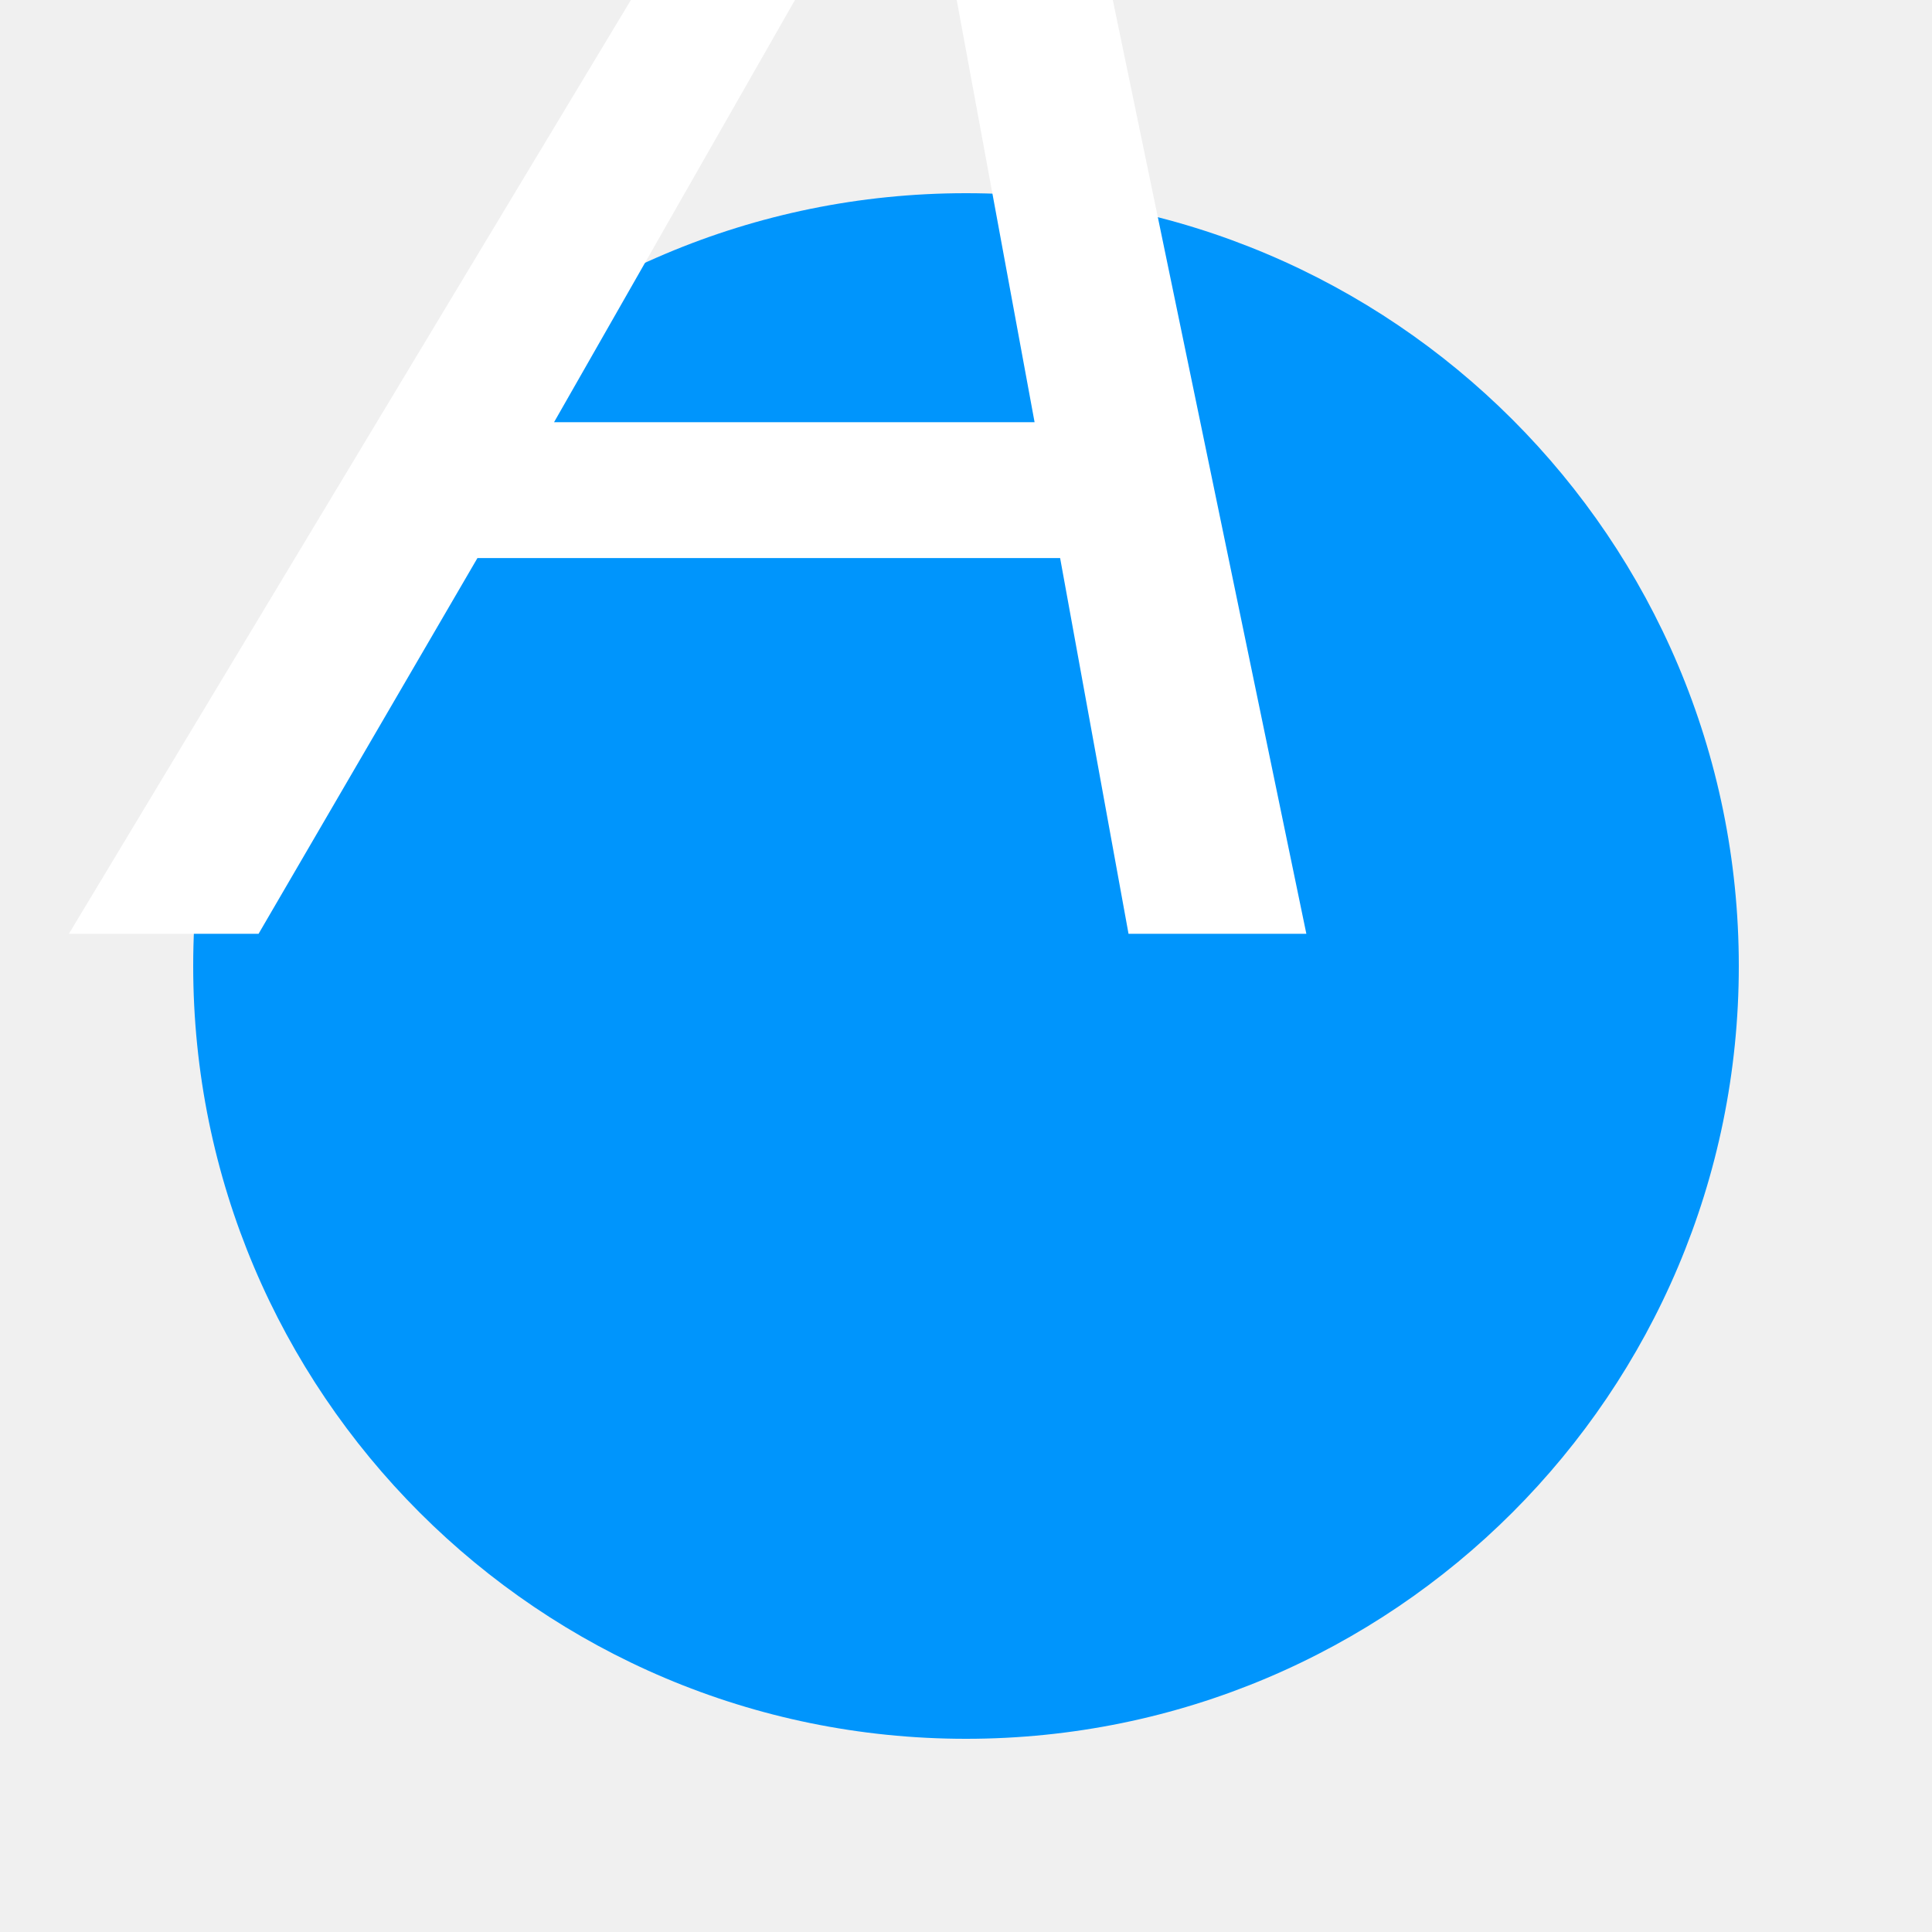
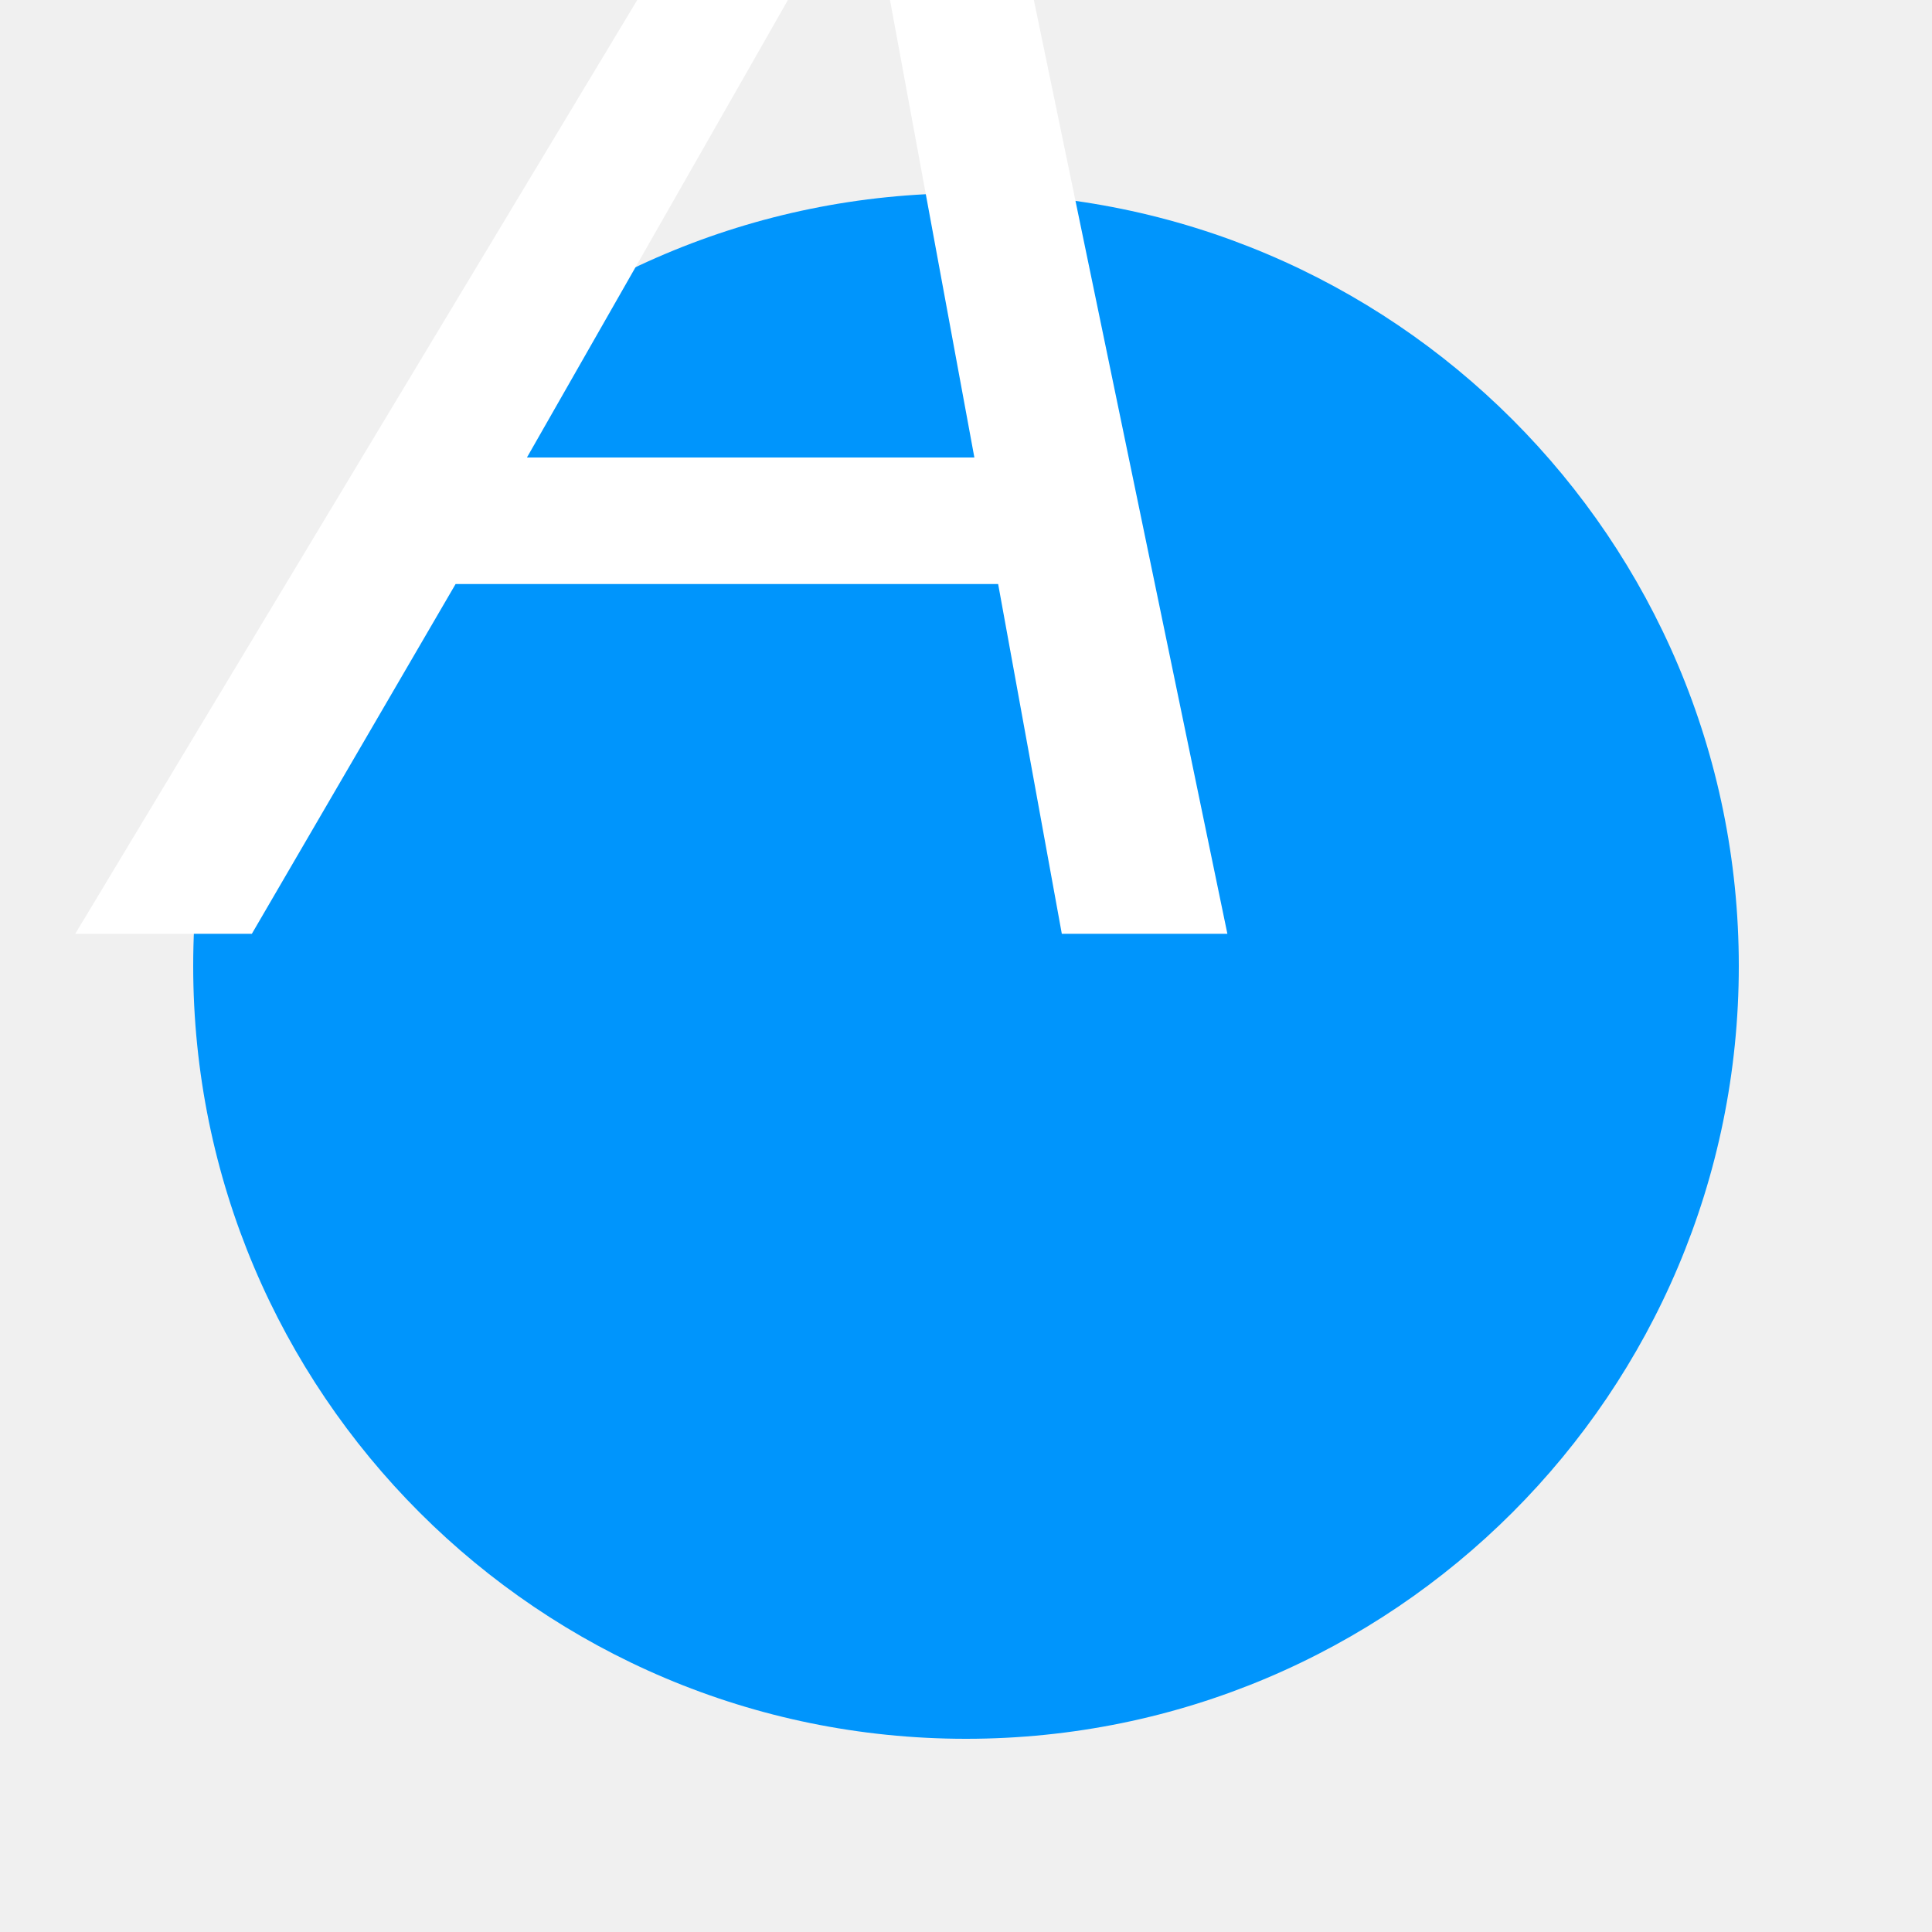
<svg xmlns="http://www.w3.org/2000/svg" version="1.0" width="1500px" height="1500px" viewBox="0 0 1500 1500" style="background-color: transparent;">
  <rect x="0" y="0" width="1500" height="1500" fill="none" stroke="none" pointer-events="all" />
  <circle cx="750" cy="750" r="600" fill="#0095fc" stroke="none" pointer-events="all" />
-   <text x="125" y="725" font-size="1450" font-style="italic" font-family="Arial" rotate="45" fill="#ffffff">A</text>
+   <text x="125" y="725" font-size="1350" font-style="italic" font-family="Arial" rotate="45" fill="#ffffff">A</text>
</svg>
